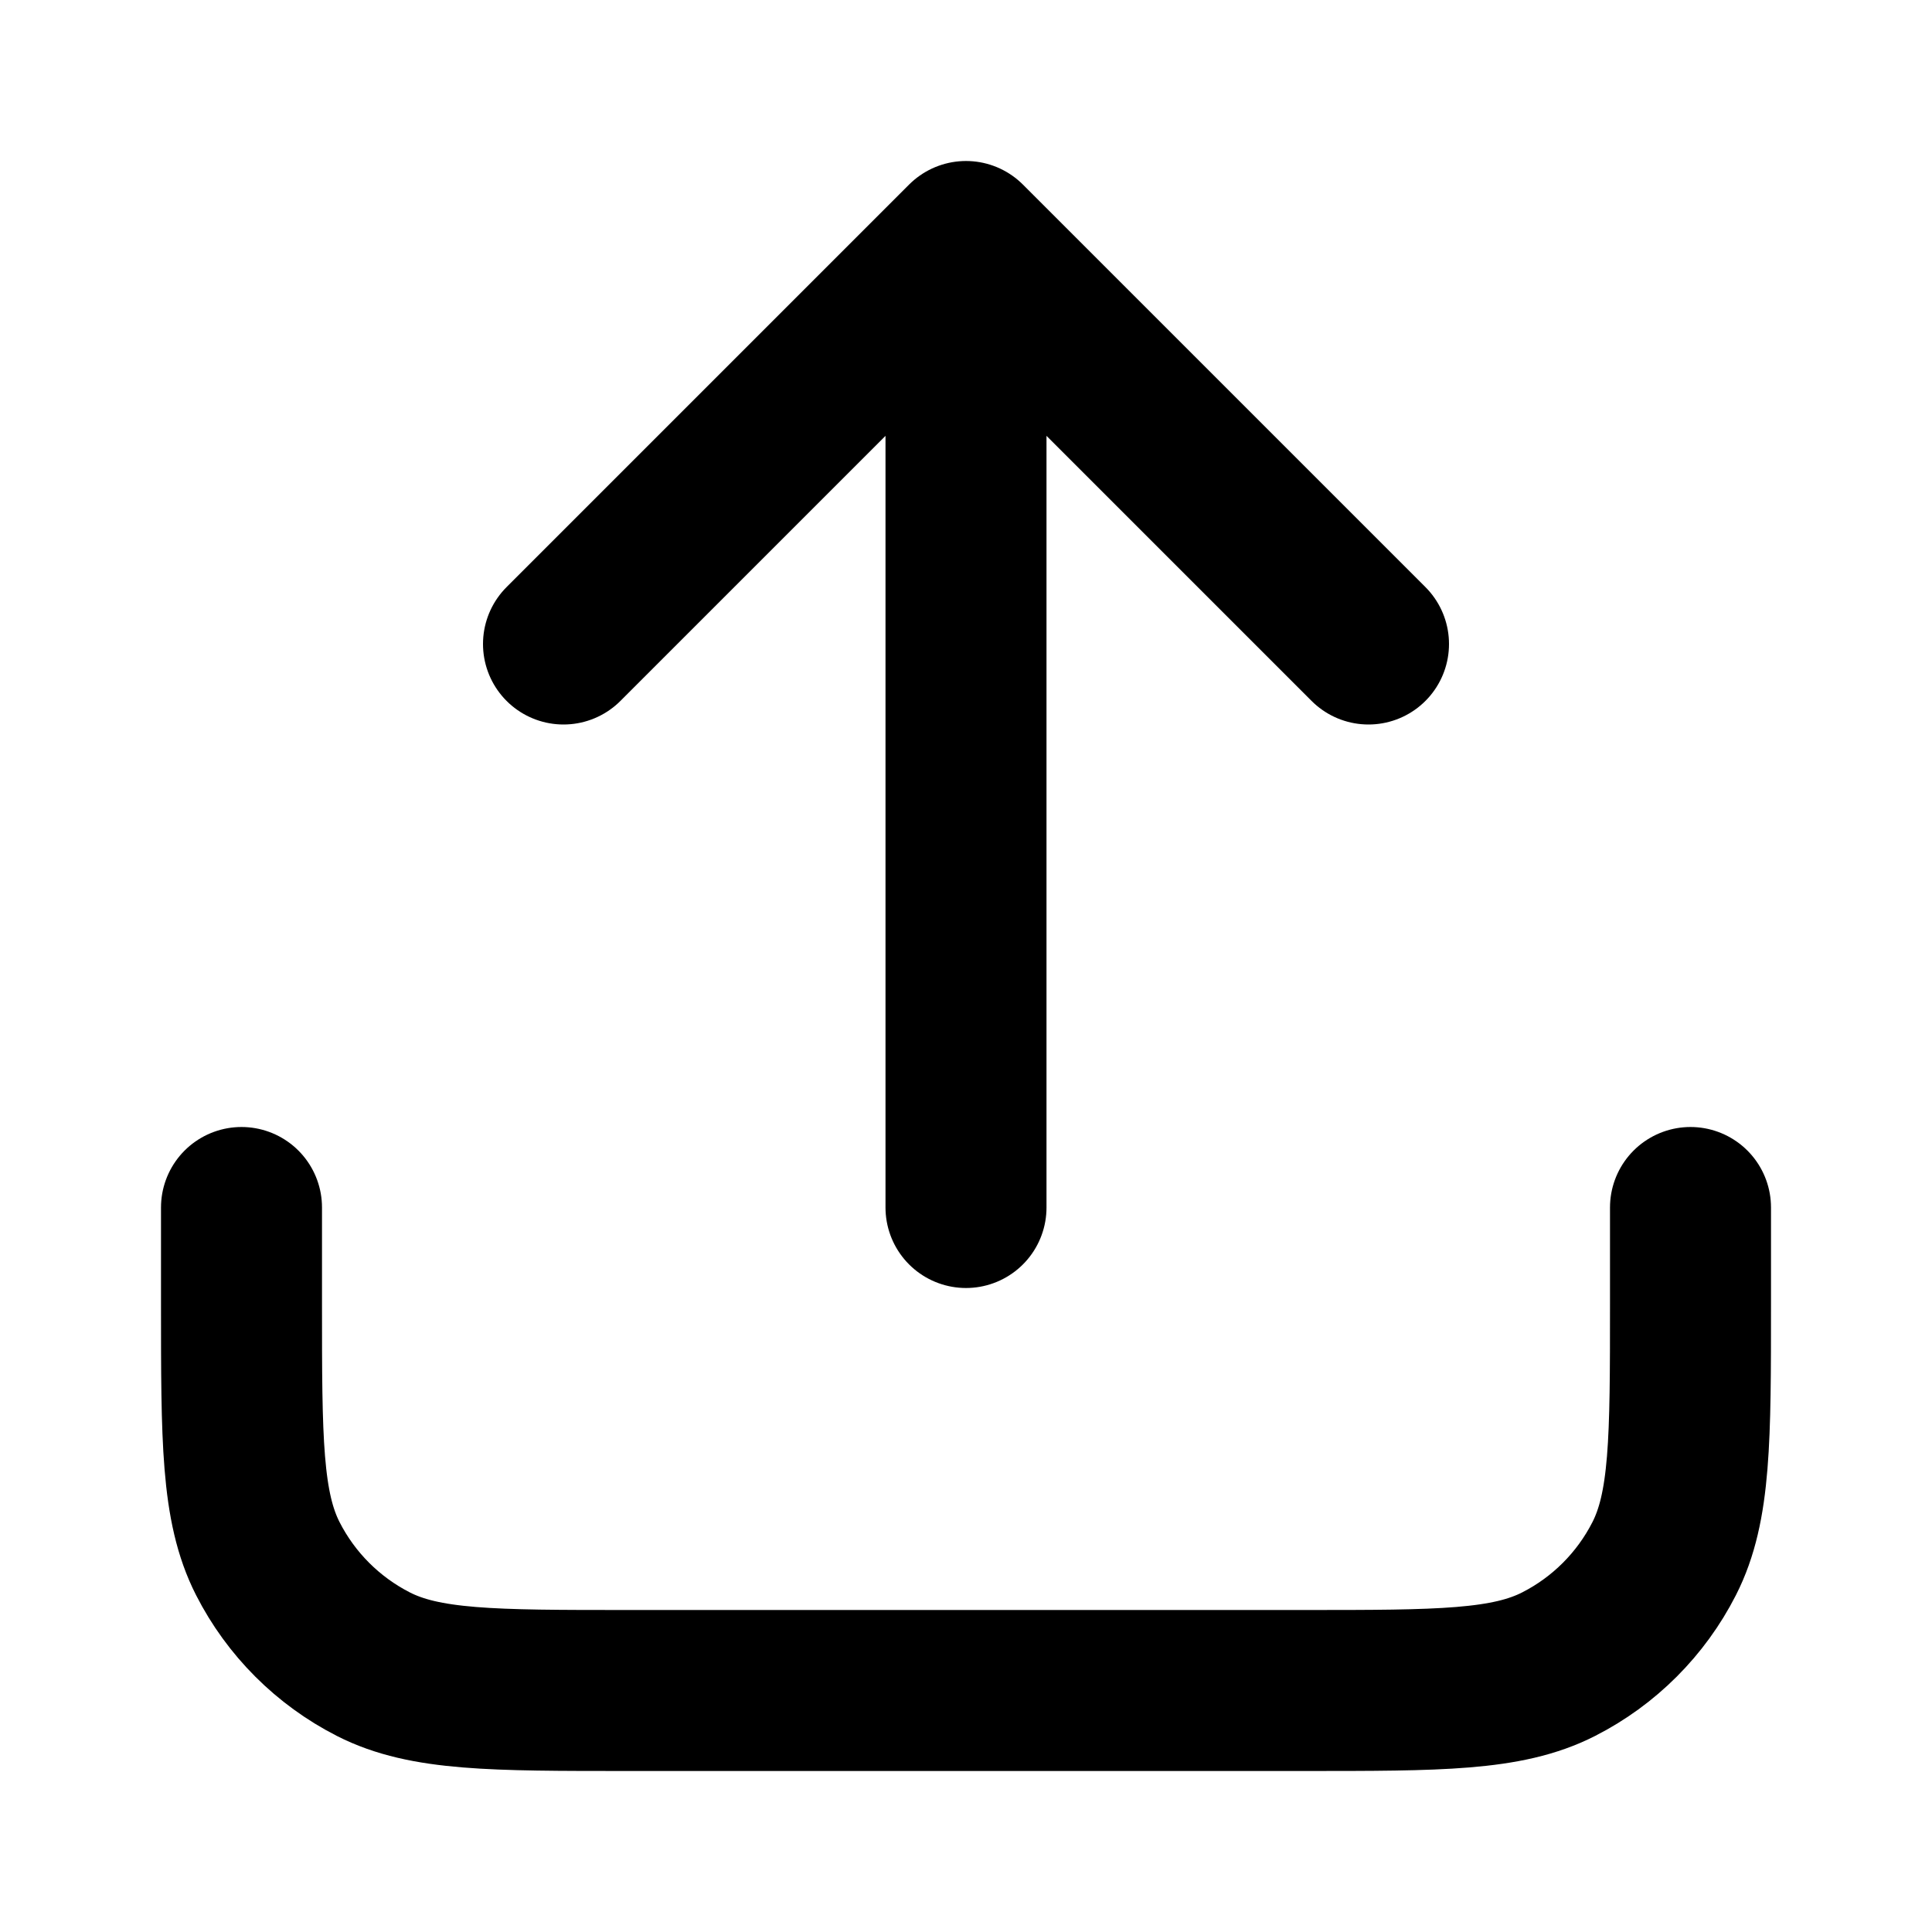
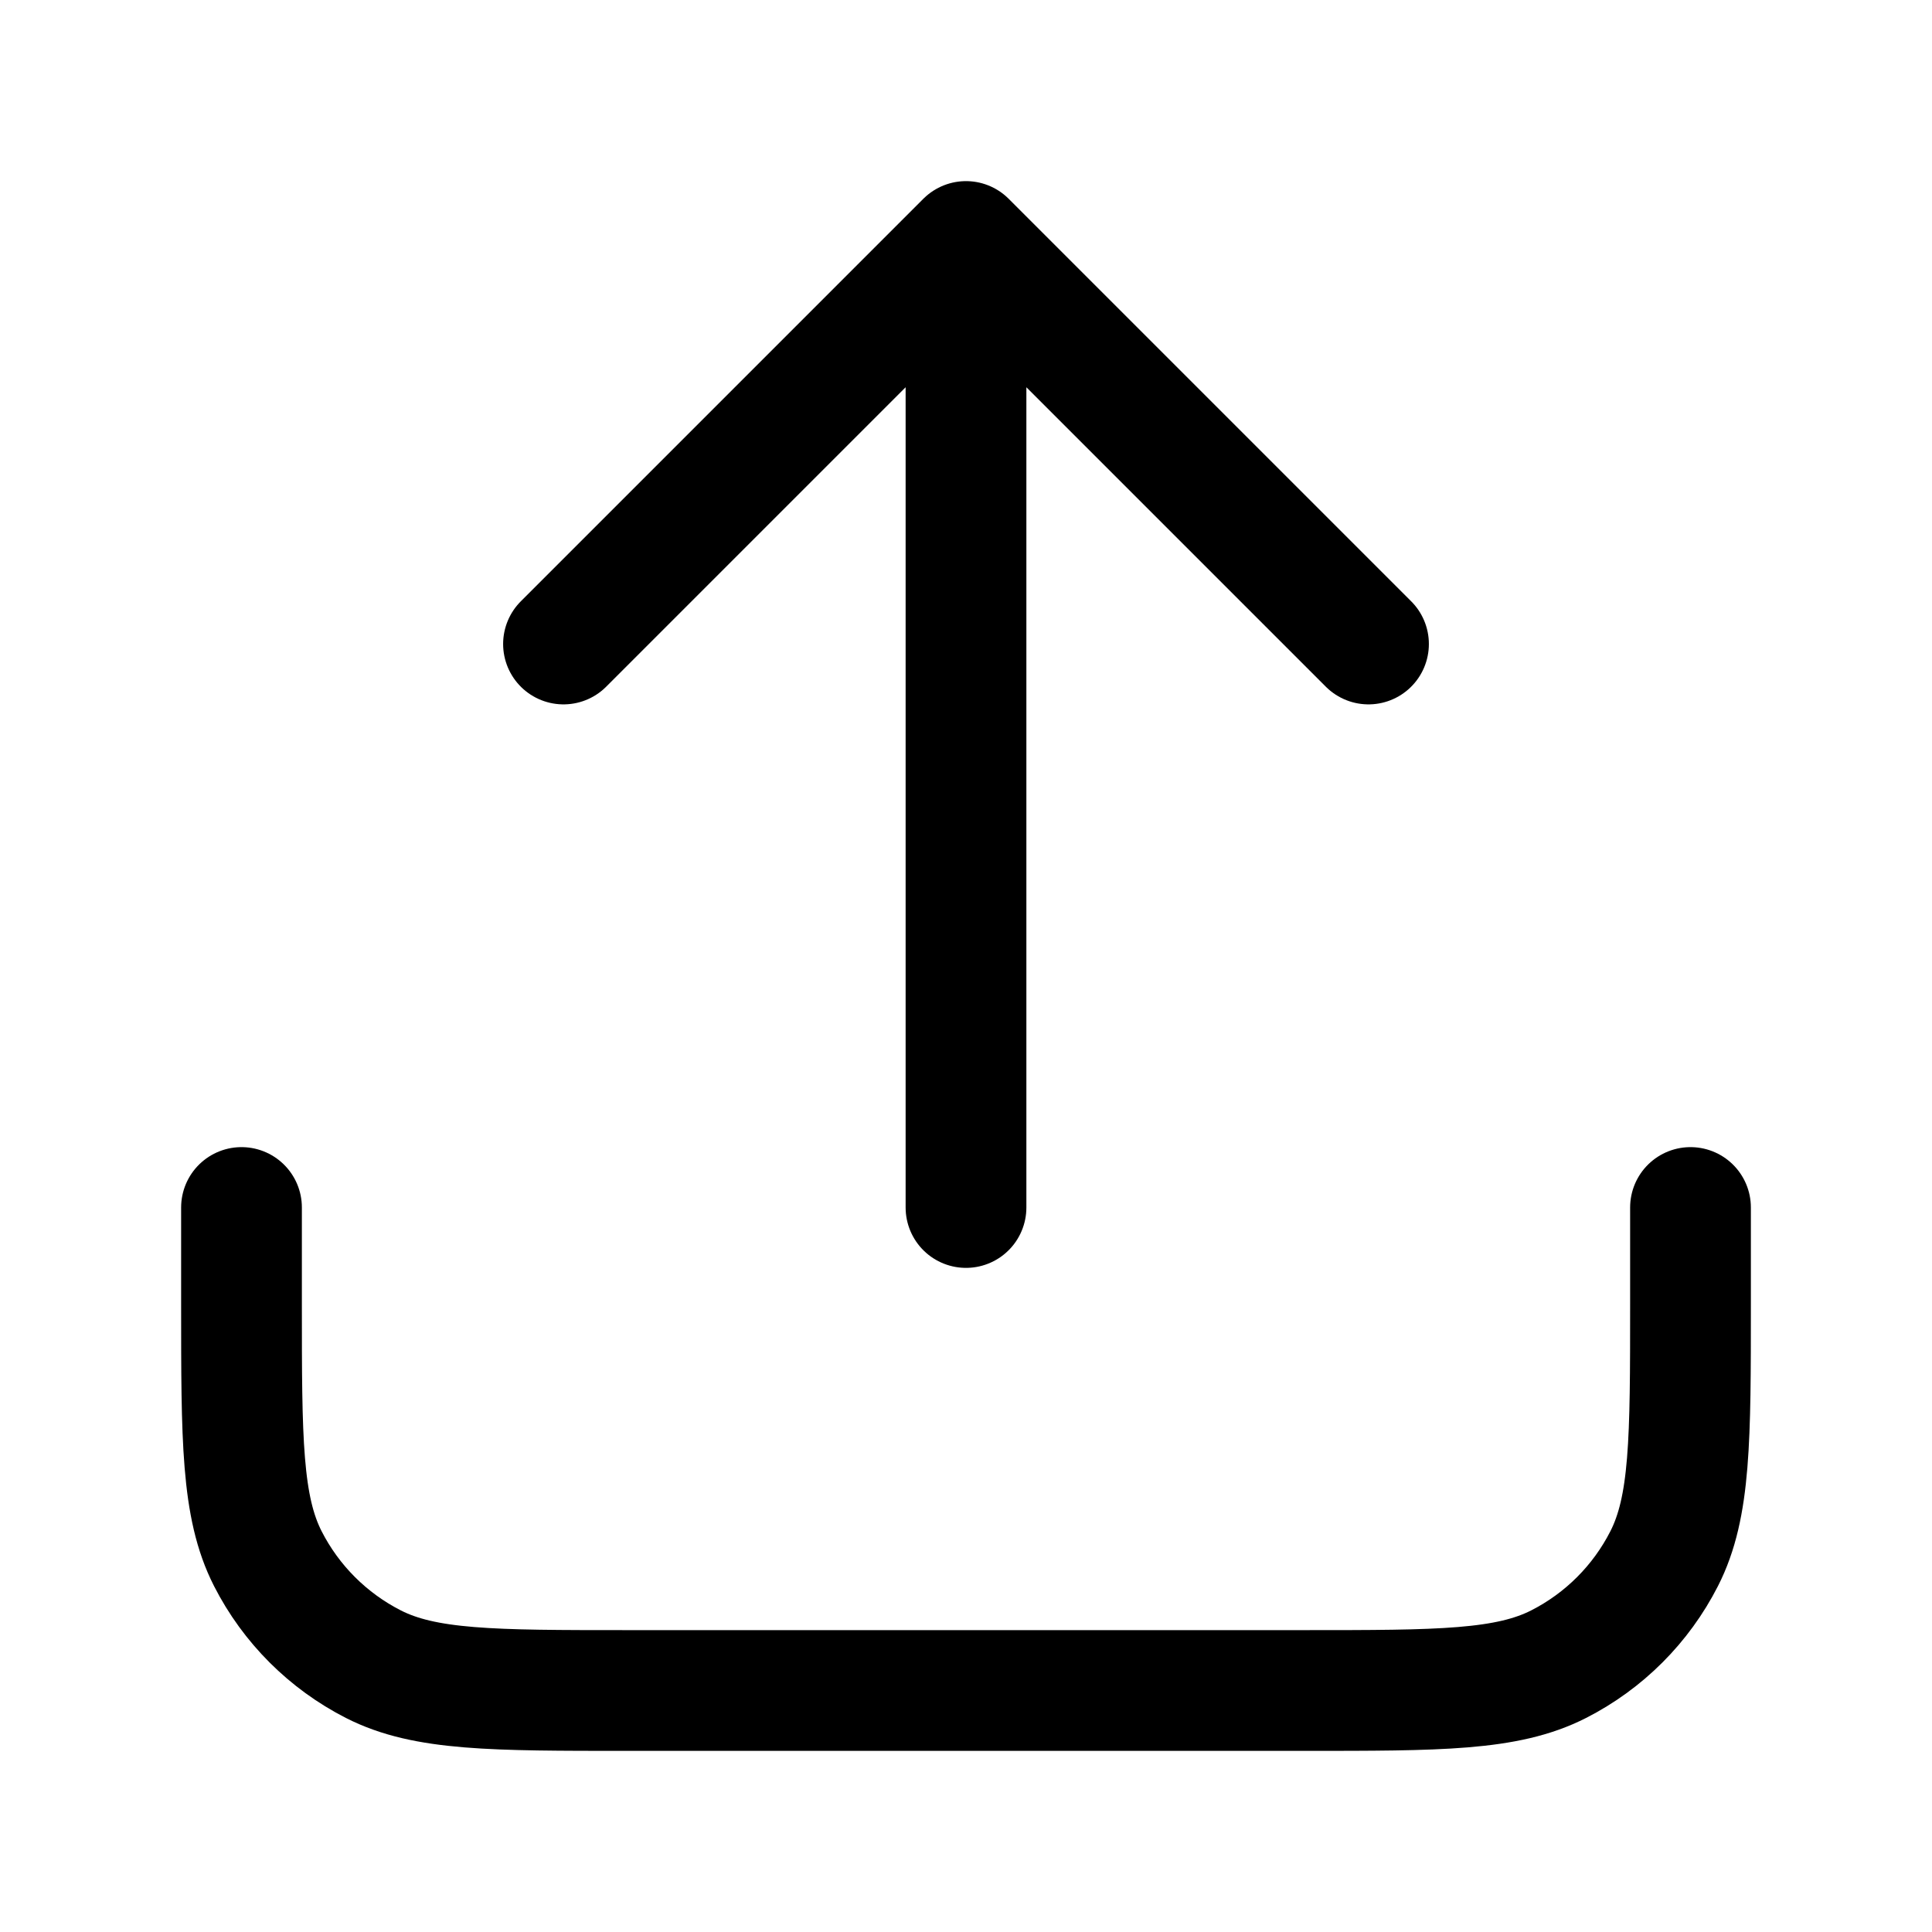
<svg xmlns="http://www.w3.org/2000/svg" width="24" height="24" viewBox="0 0 24 24" fill="none">
-   <path d="M21 15V16.2C21 17.88 21 18.72 20.673 19.362C20.385 19.927 19.927 20.385 19.362 20.673C18.72 21 17.88 21 16.2 21H7.8C6.12 21 5.28 21 4.638 20.673C4.074 20.385 3.615 19.927 3.327 19.362C3 18.72 3 17.88 3 16.2V15M17 8L12 3M12 3L7 8M12 3V15" stroke="currentColor" stroke-width="2" stroke-linecap="round" stroke-linejoin="round" />
+   <path d="M21 15V16.2C21 17.88 21 18.72 20.673 19.362C20.385 19.927 19.927 20.385 19.362 20.673C18.72 21 17.88 21 16.2 21H7.8C6.12 21 5.28 21 4.638 20.673C4.074 20.385 3.615 19.927 3.327 19.362C3 18.72 3 17.88 3 16.2V15M17 8L12 3M12 3L7 8M12 3V15" stroke="currentColor" stroke-width="1.5" stroke-linecap="round" stroke-linejoin="round" />
</svg>
